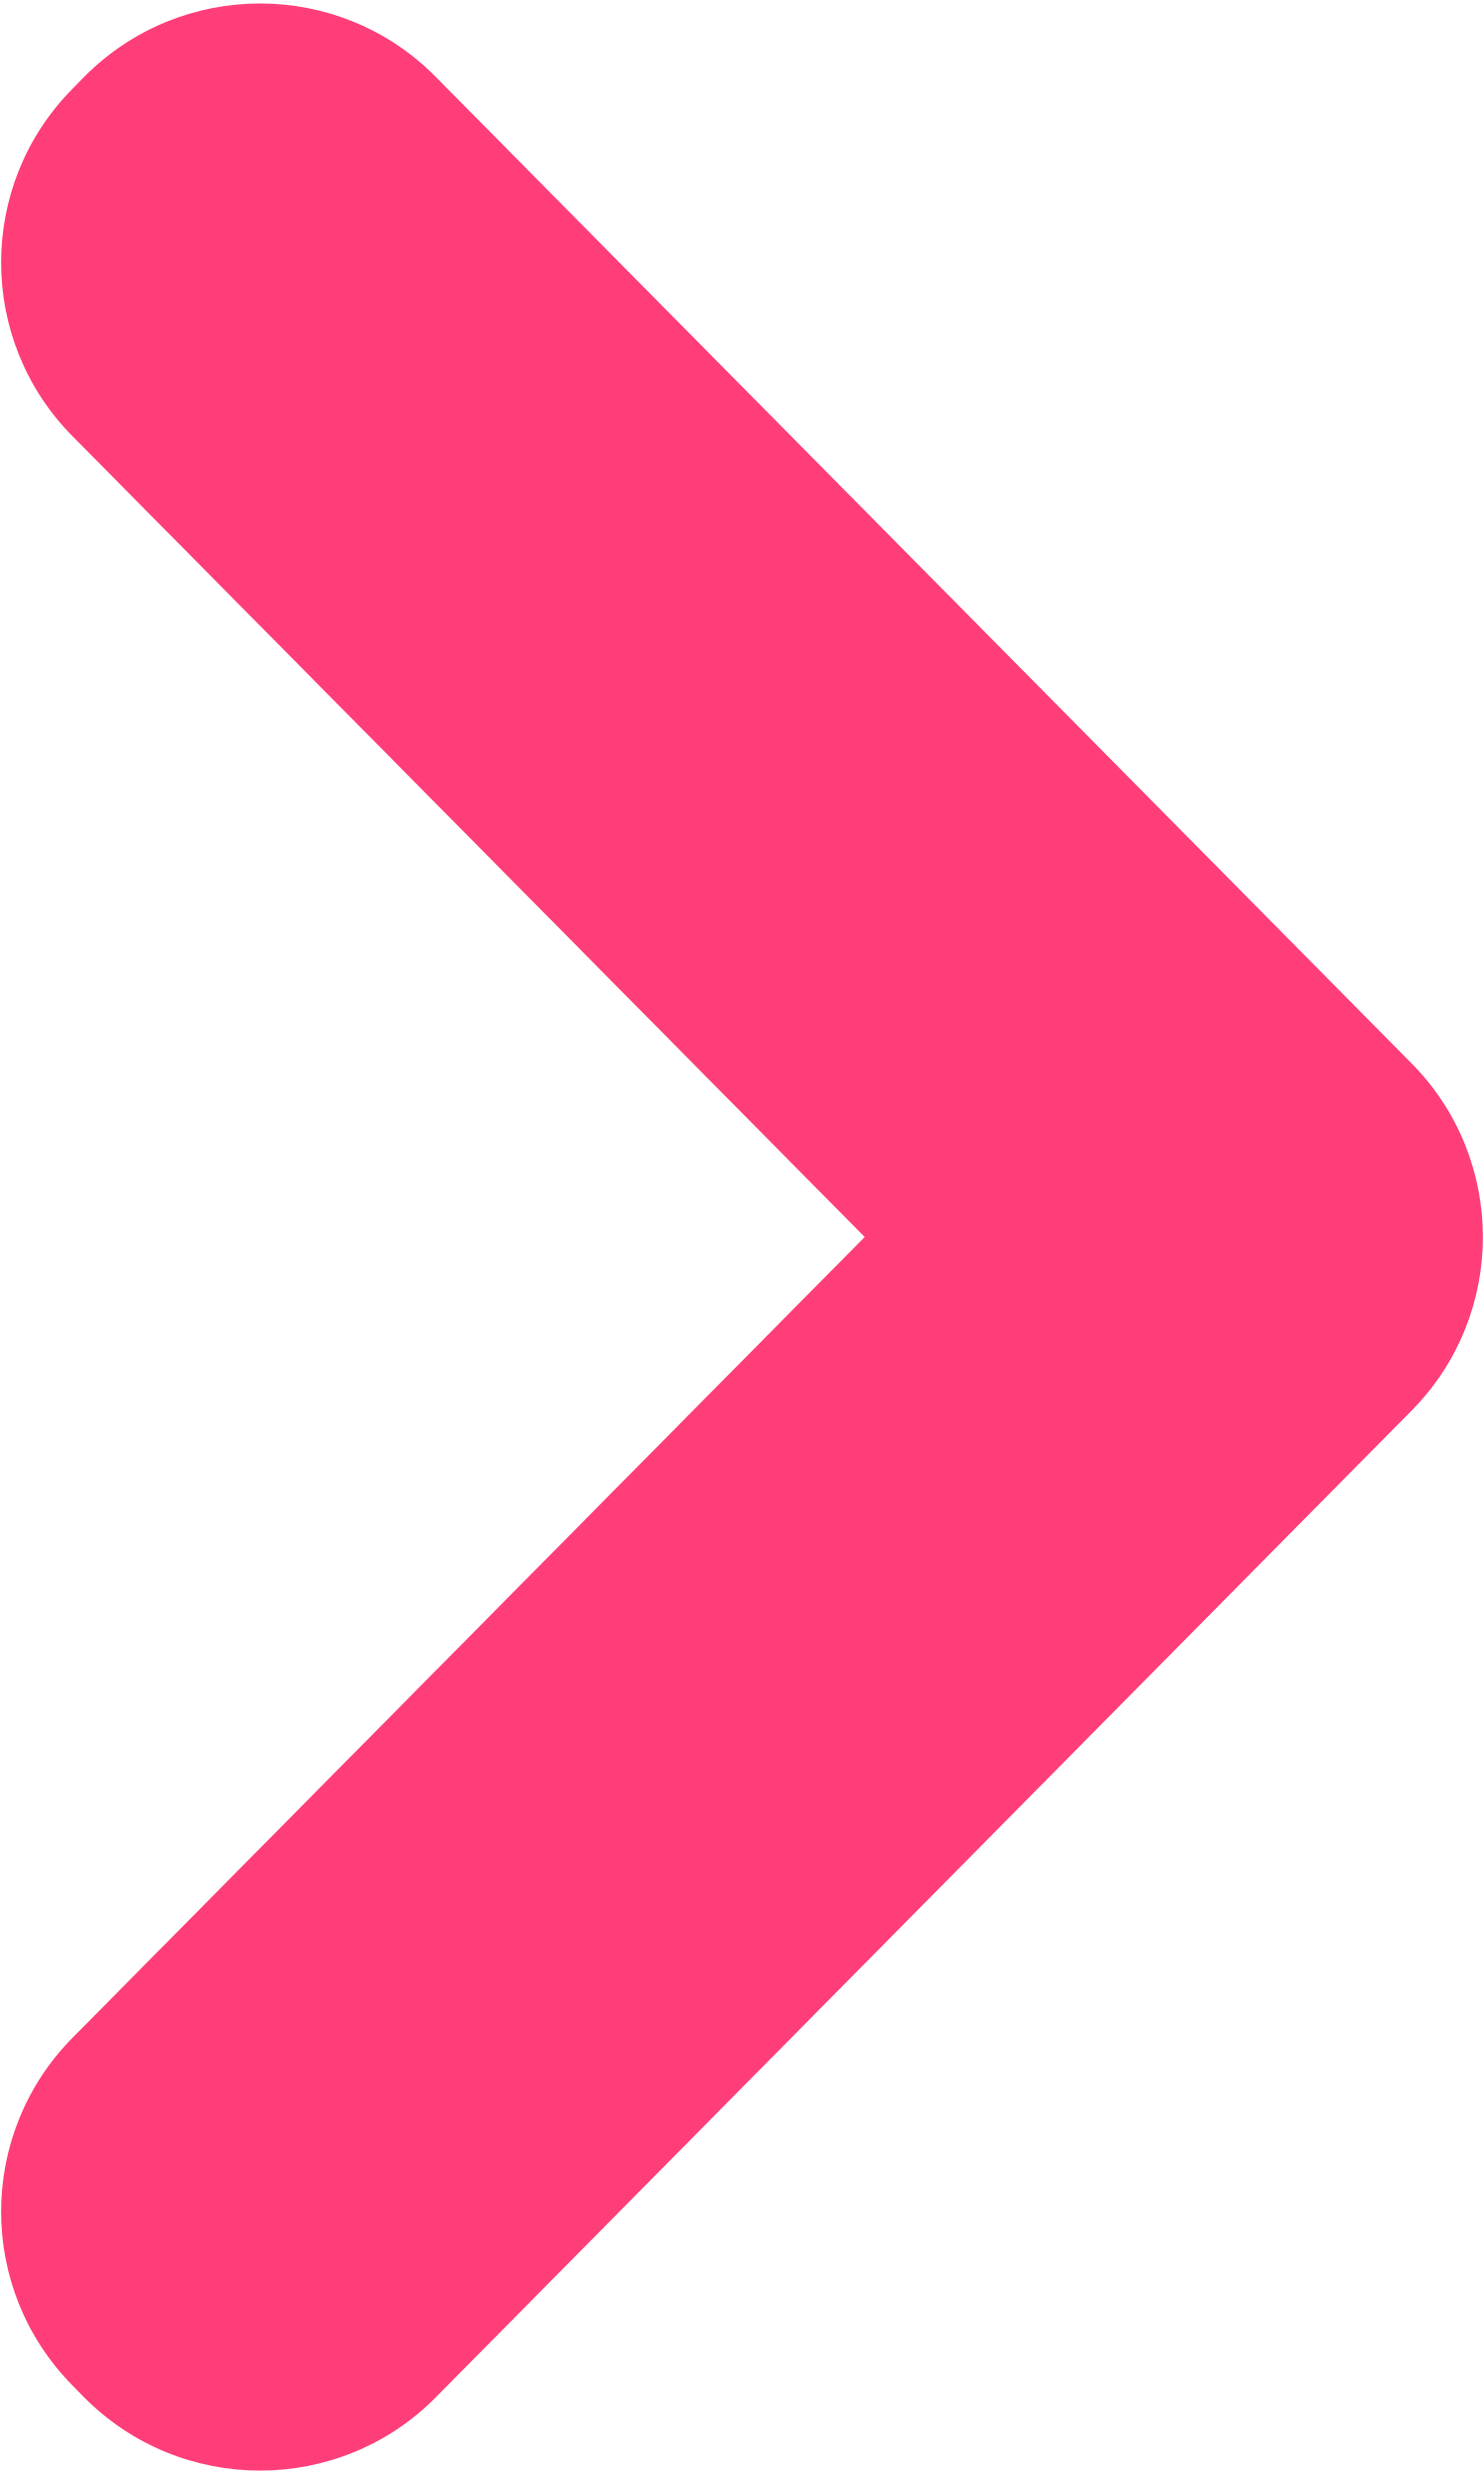
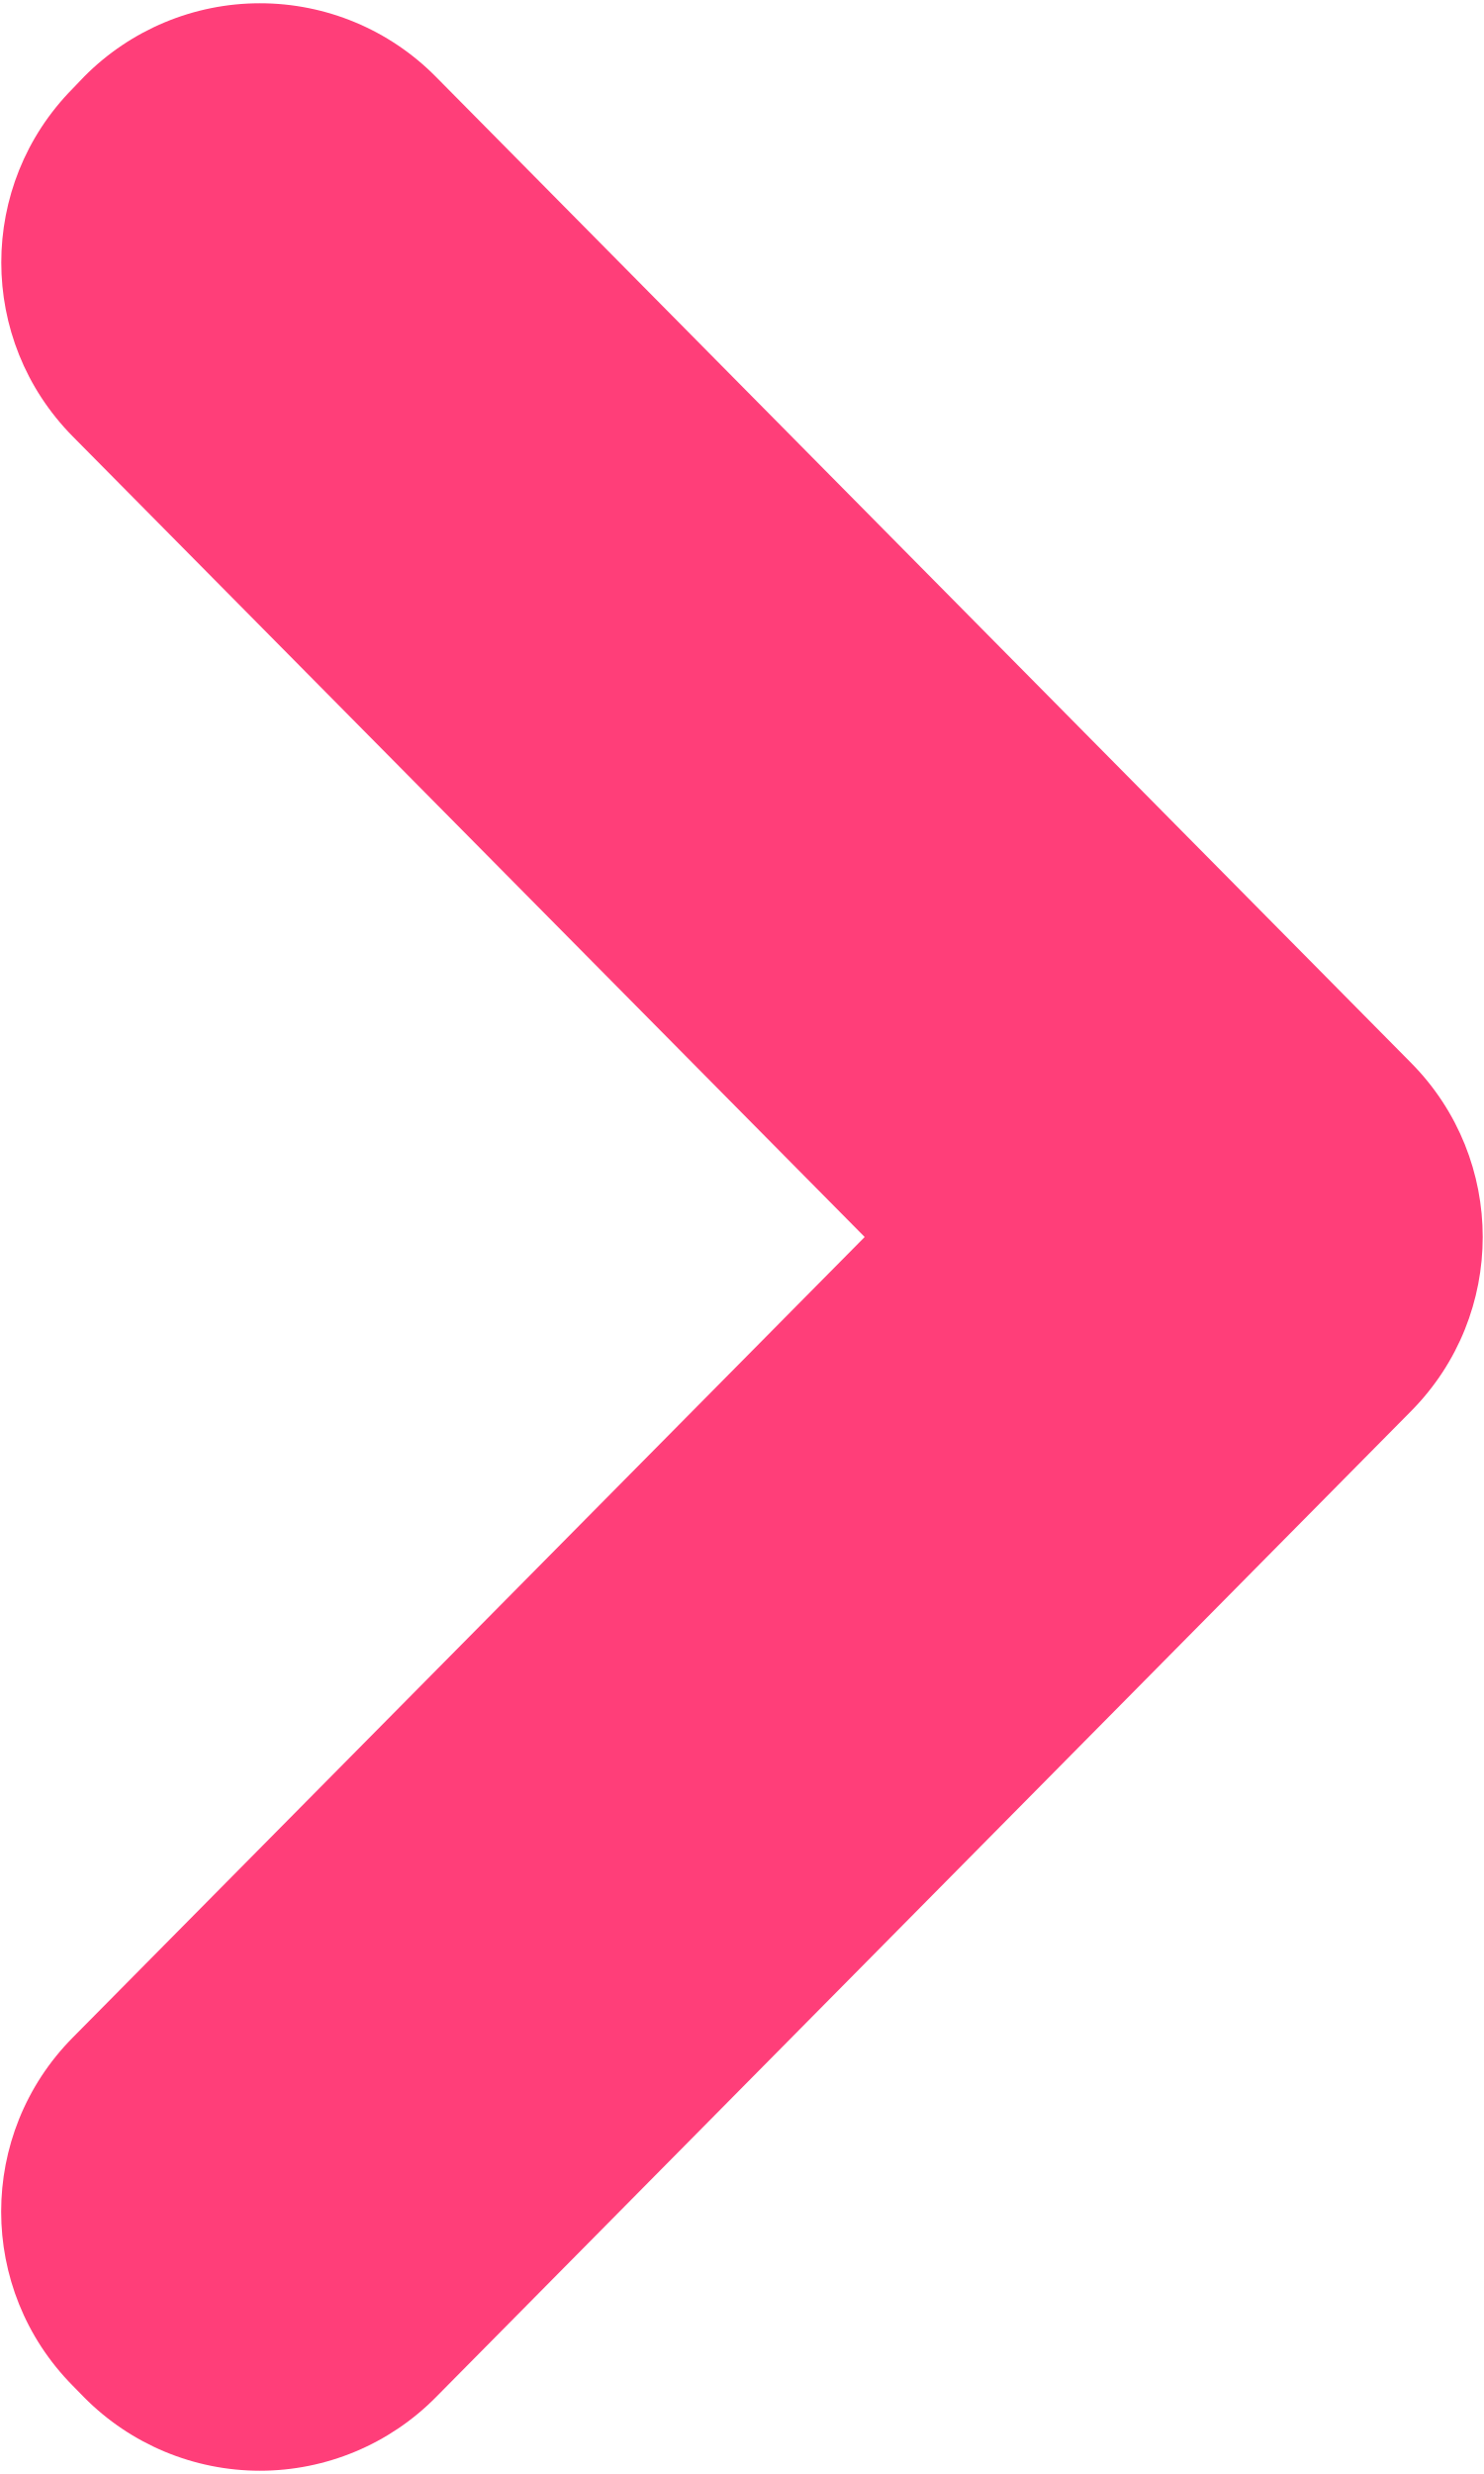
- <svg xmlns="http://www.w3.org/2000/svg" width="6" height="10" viewBox="0 0 6 10" fill="none">
-   <path fill-rule="evenodd" clip-rule="evenodd" d="M0.294 8.236C-0.092 8.626 -0.092 9.253 0.294 9.643L0.34 9.69C0.732 10.085 1.371 10.085 1.762 9.69L5.706 5.703C6.092 5.314 6.092 4.686 5.706 4.297L1.762 0.311C1.371 -0.085 0.732 -0.085 0.34 0.311L0.294 0.358C-0.092 0.747 -0.092 1.375 0.294 1.764L3.496 5L0.294 8.236Z" fill="#FF3E79" />
+ <svg xmlns="http://www.w3.org/2000/svg" width="6" height="10" fill="none">
+   <path fill-rule="evenodd" clip-rule="evenodd" d="M.294 8.236a1 1 0 000 1.407l.046.047a1 1 0 001.422 0l3.944-3.987a1 1 0 000-1.406L1.762.31A1 1 0 00.34.31L.294.358a1 1 0 000 1.406L3.496 5 .294 8.236z" fill="#FF3E79" />
</svg>
